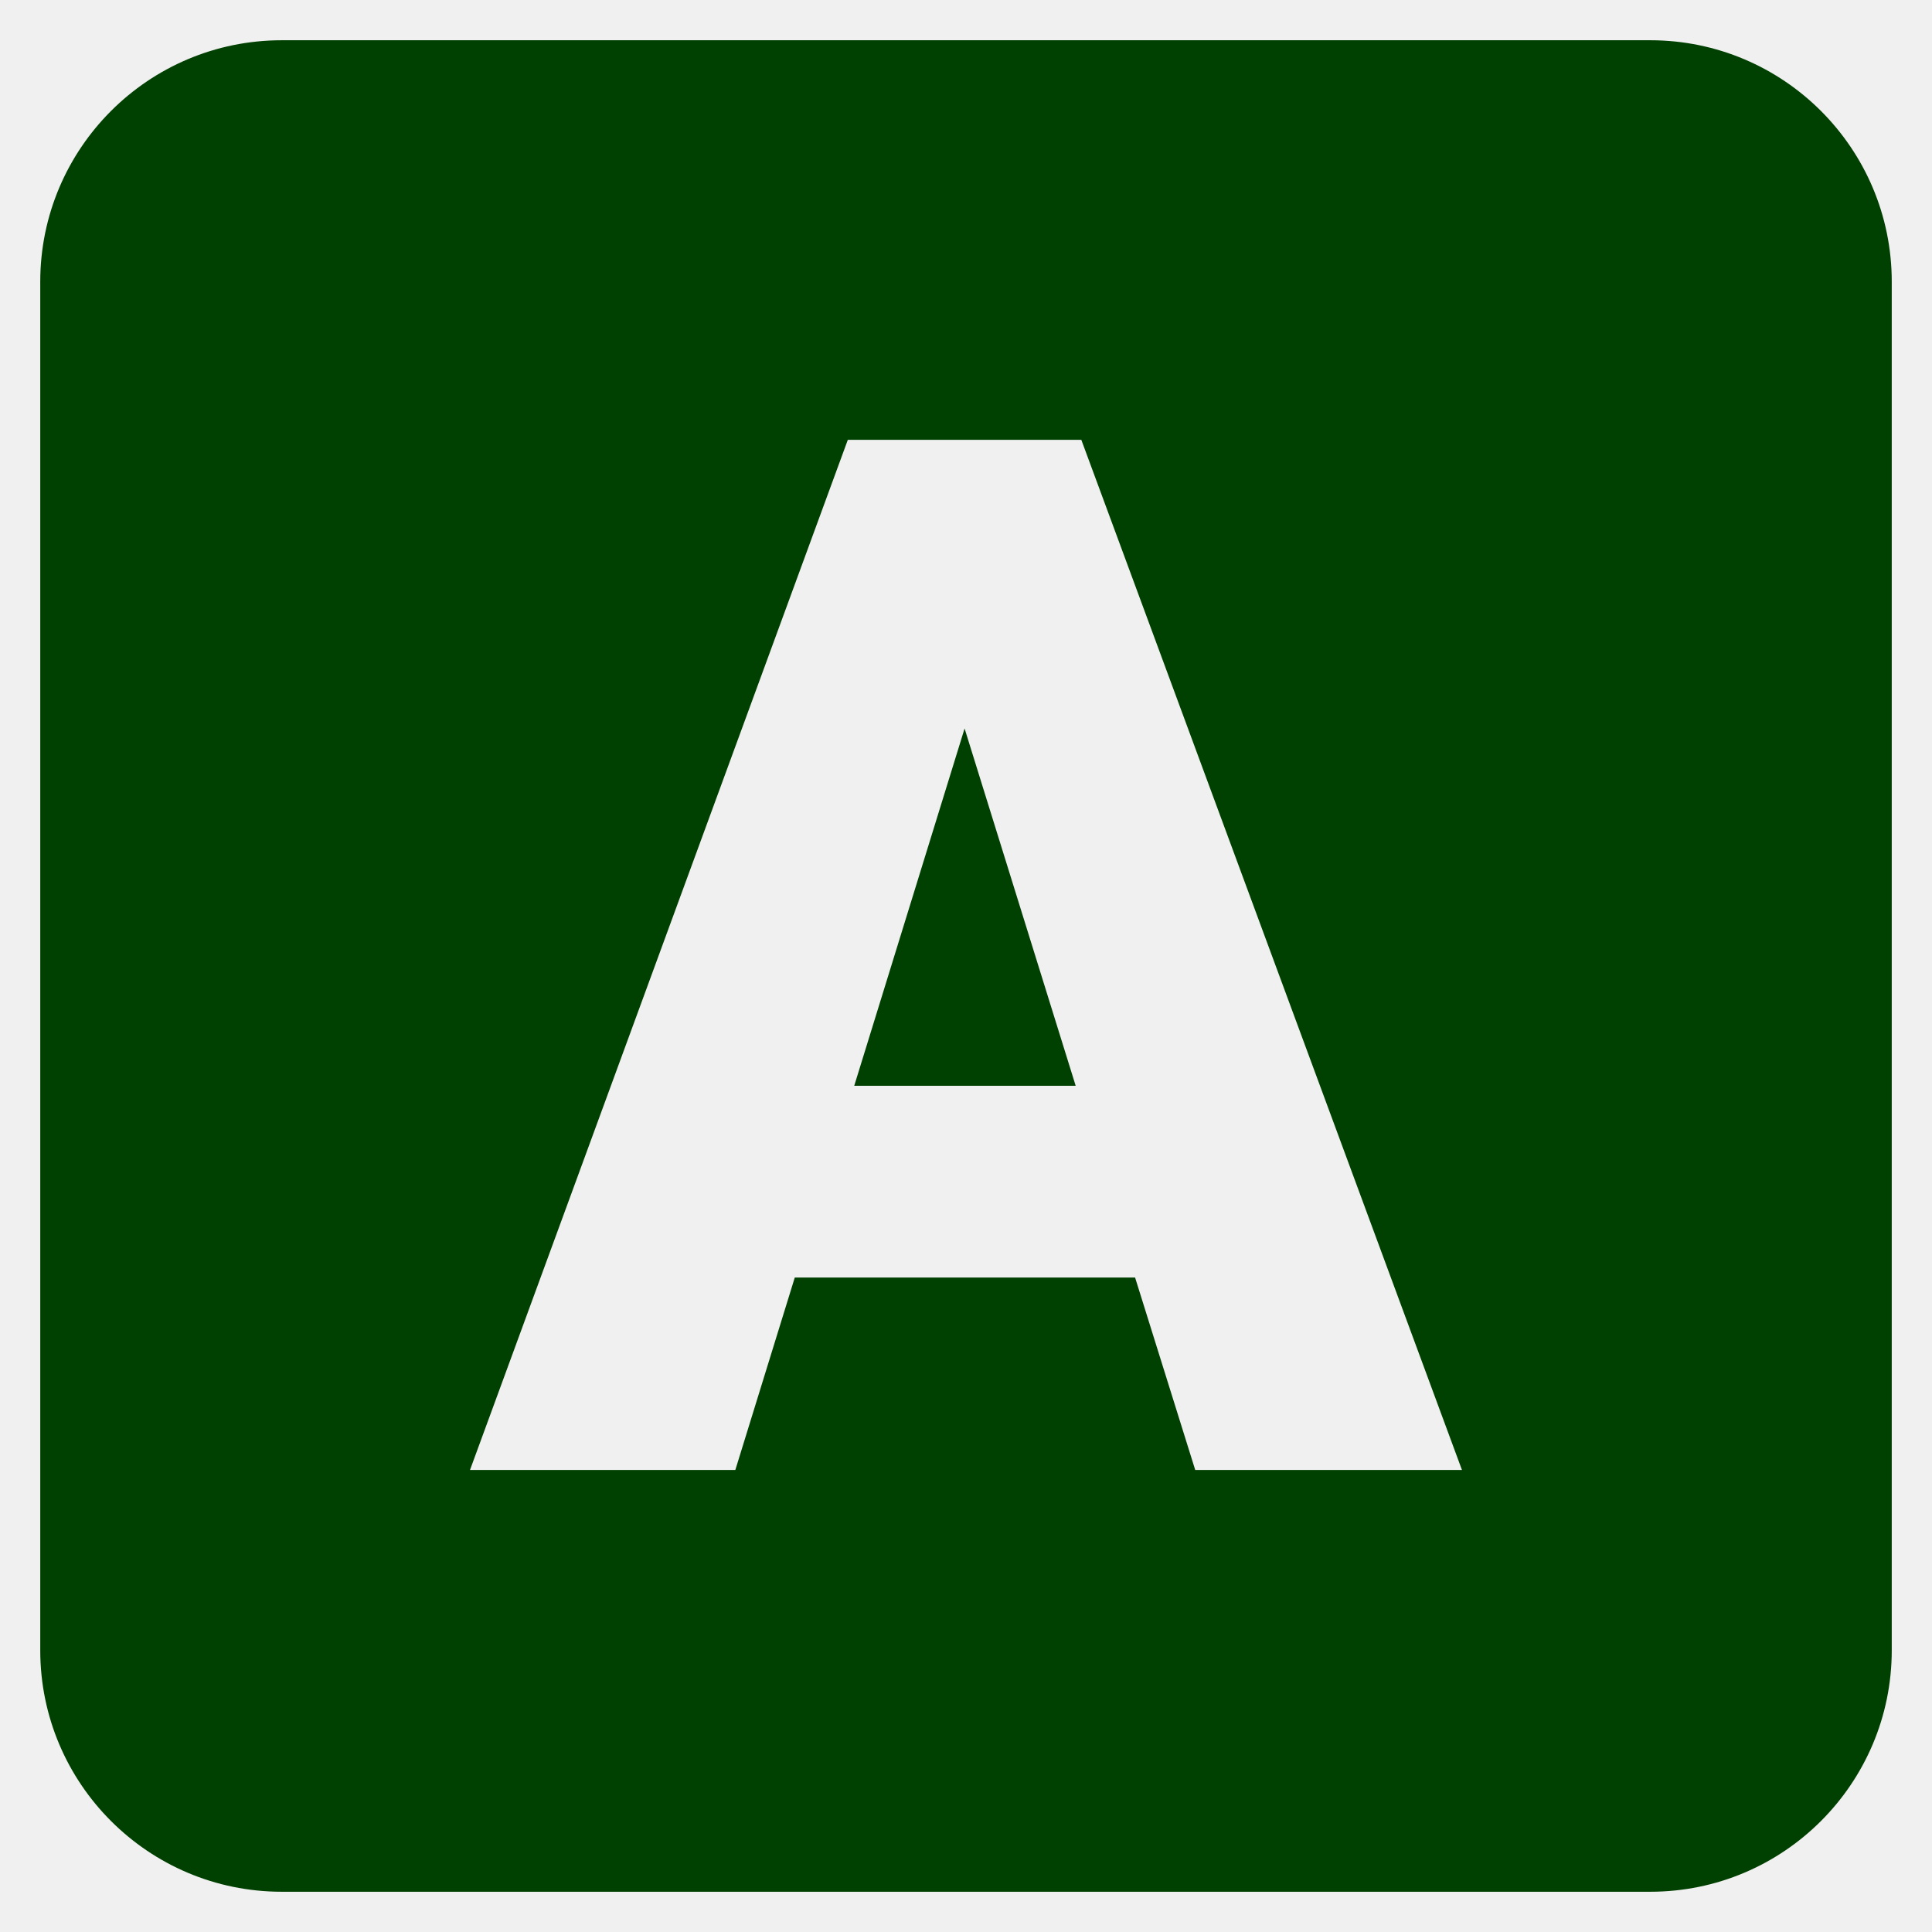
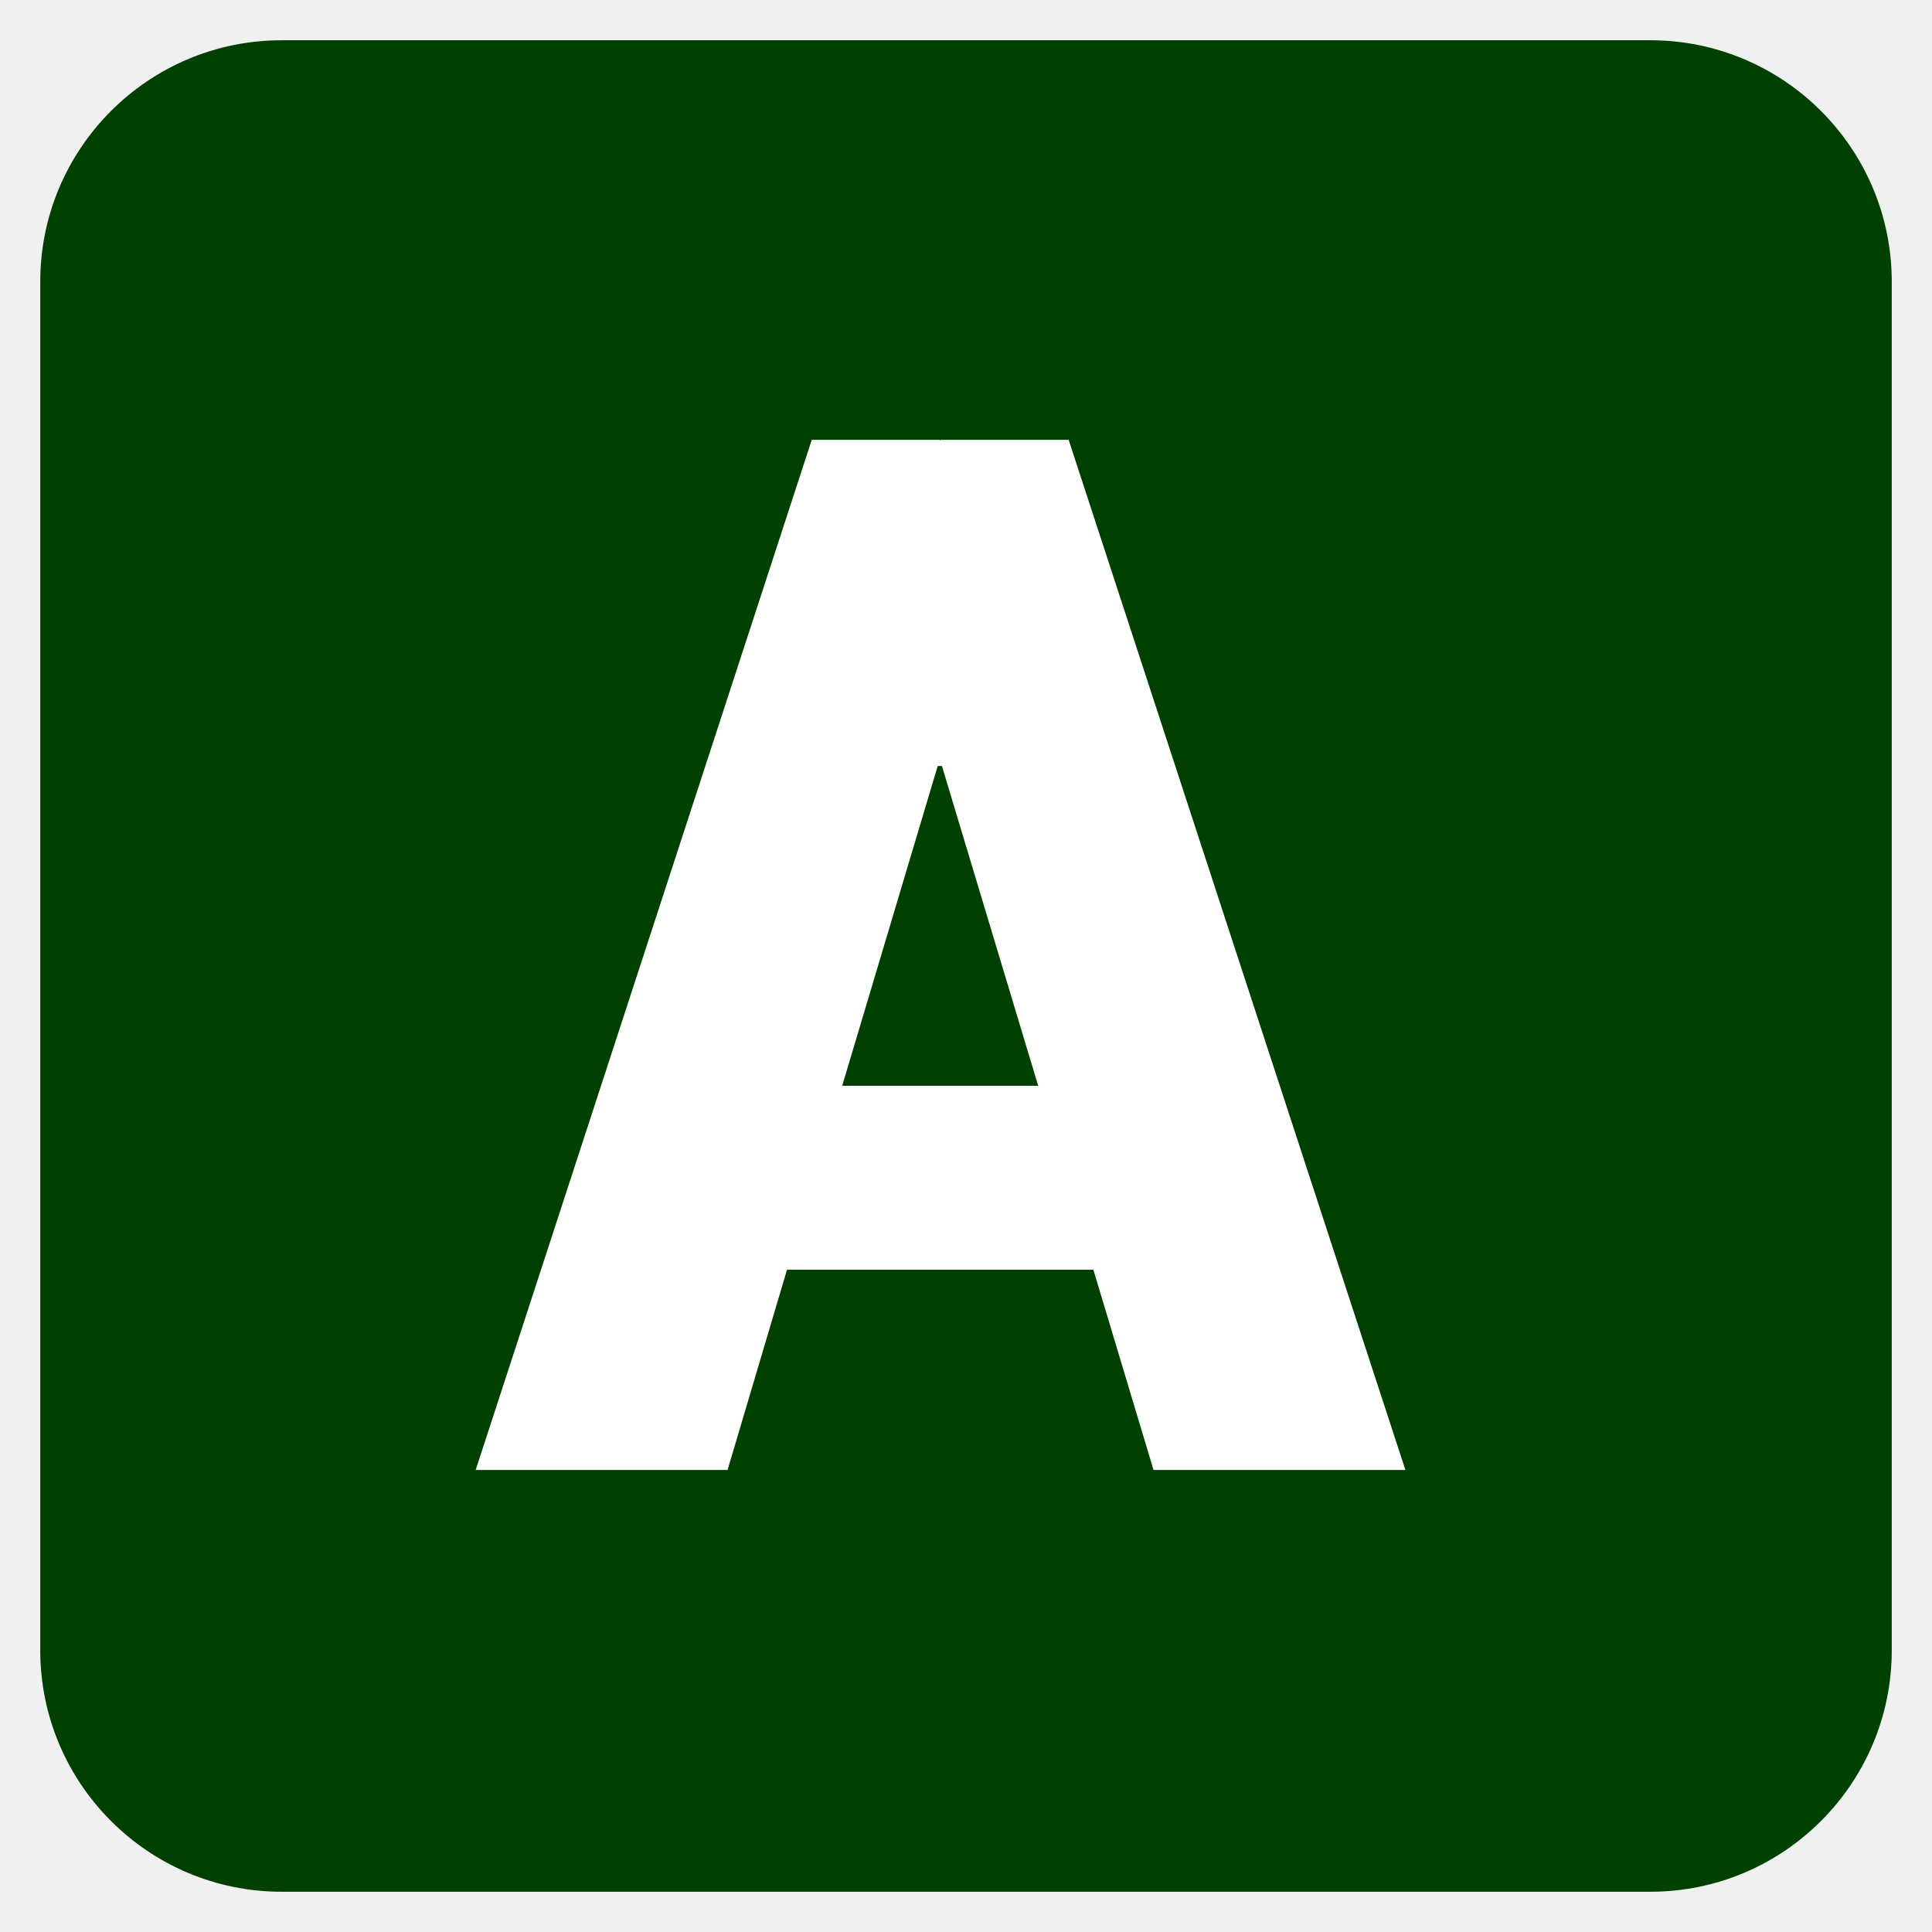
- <svg xmlns="http://www.w3.org/2000/svg" version="1.1" x="0px" y="0px" width="48px" height="48px" viewBox="0 0 48 48" enable-background="new 0 0 48 48" xml:space="preserve">
-   <g id="Layer_1" display="none">
+ <svg xmlns="http://www.w3.org/2000/svg" version="1.1" id="Layer_1" x="0px" y="0px" width="48px" height="48px" viewBox="0 0 48 48" enable-background="new 0 0 48 48" xml:space="preserve">
+   <g id="Layer_1_1_" display="none">
    <path display="inline" fill="#004000" d="M47,41c0,3.313-2.688,6-6,6H7c-3.313,0-6-2.688-6-6V7c0-3.313,2.687-6,6-6h34   c3.313,0,6,2.687,6,6V41z" />
    <text transform="matrix(1 0 0 1 11.7305 36.5205)" display="inline" fill="#FFFFFF" font-family="'Roboto-Black'" font-size="36">A</text>
  </g>
-   <g id="Composed">
-     <g>
-       <polygon fill="#004000" points="21.223,26.976 26.725,26.976 23.965,18.099   " />
-       <path fill="#004000" d="M41,1H7C3.687,1,1,3.687,1,7v34c0,3.313,2.687,6,6,6h34c3.313,0,6-2.688,6-6V7C47,3.687,44.313,1,41,1z     M29.695,36.521l-1.494-4.781h-8.455l-1.477,4.781h-6.592l9.387-25.594h5.801l9.457,25.594H29.695z" />
+   <g id="Layer_1_2_">
+     <path fill="#004000" d="M47,41c0,3.313-2.688,6-6,6H7c-3.313,0-6-2.688-6-6V7c0-3.313,2.687-6,6-6h34c3.313,0,6,2.687,6,6V41z" />
+     <g enable-background="new    ">
+       <path fill="#FFFFFF" d="M27.164,31.546h-7.611l-1.477,4.975h-6.258l8.35-25.594h3.182v0.018l0.018-0.018h3.182l8.367,25.594    h-6.258L27.164,31.546z M20.924,26.976h4.869l-2.391-7.945h-0.105L20.924,26.976z" />
    </g>
  </g>
</svg>
